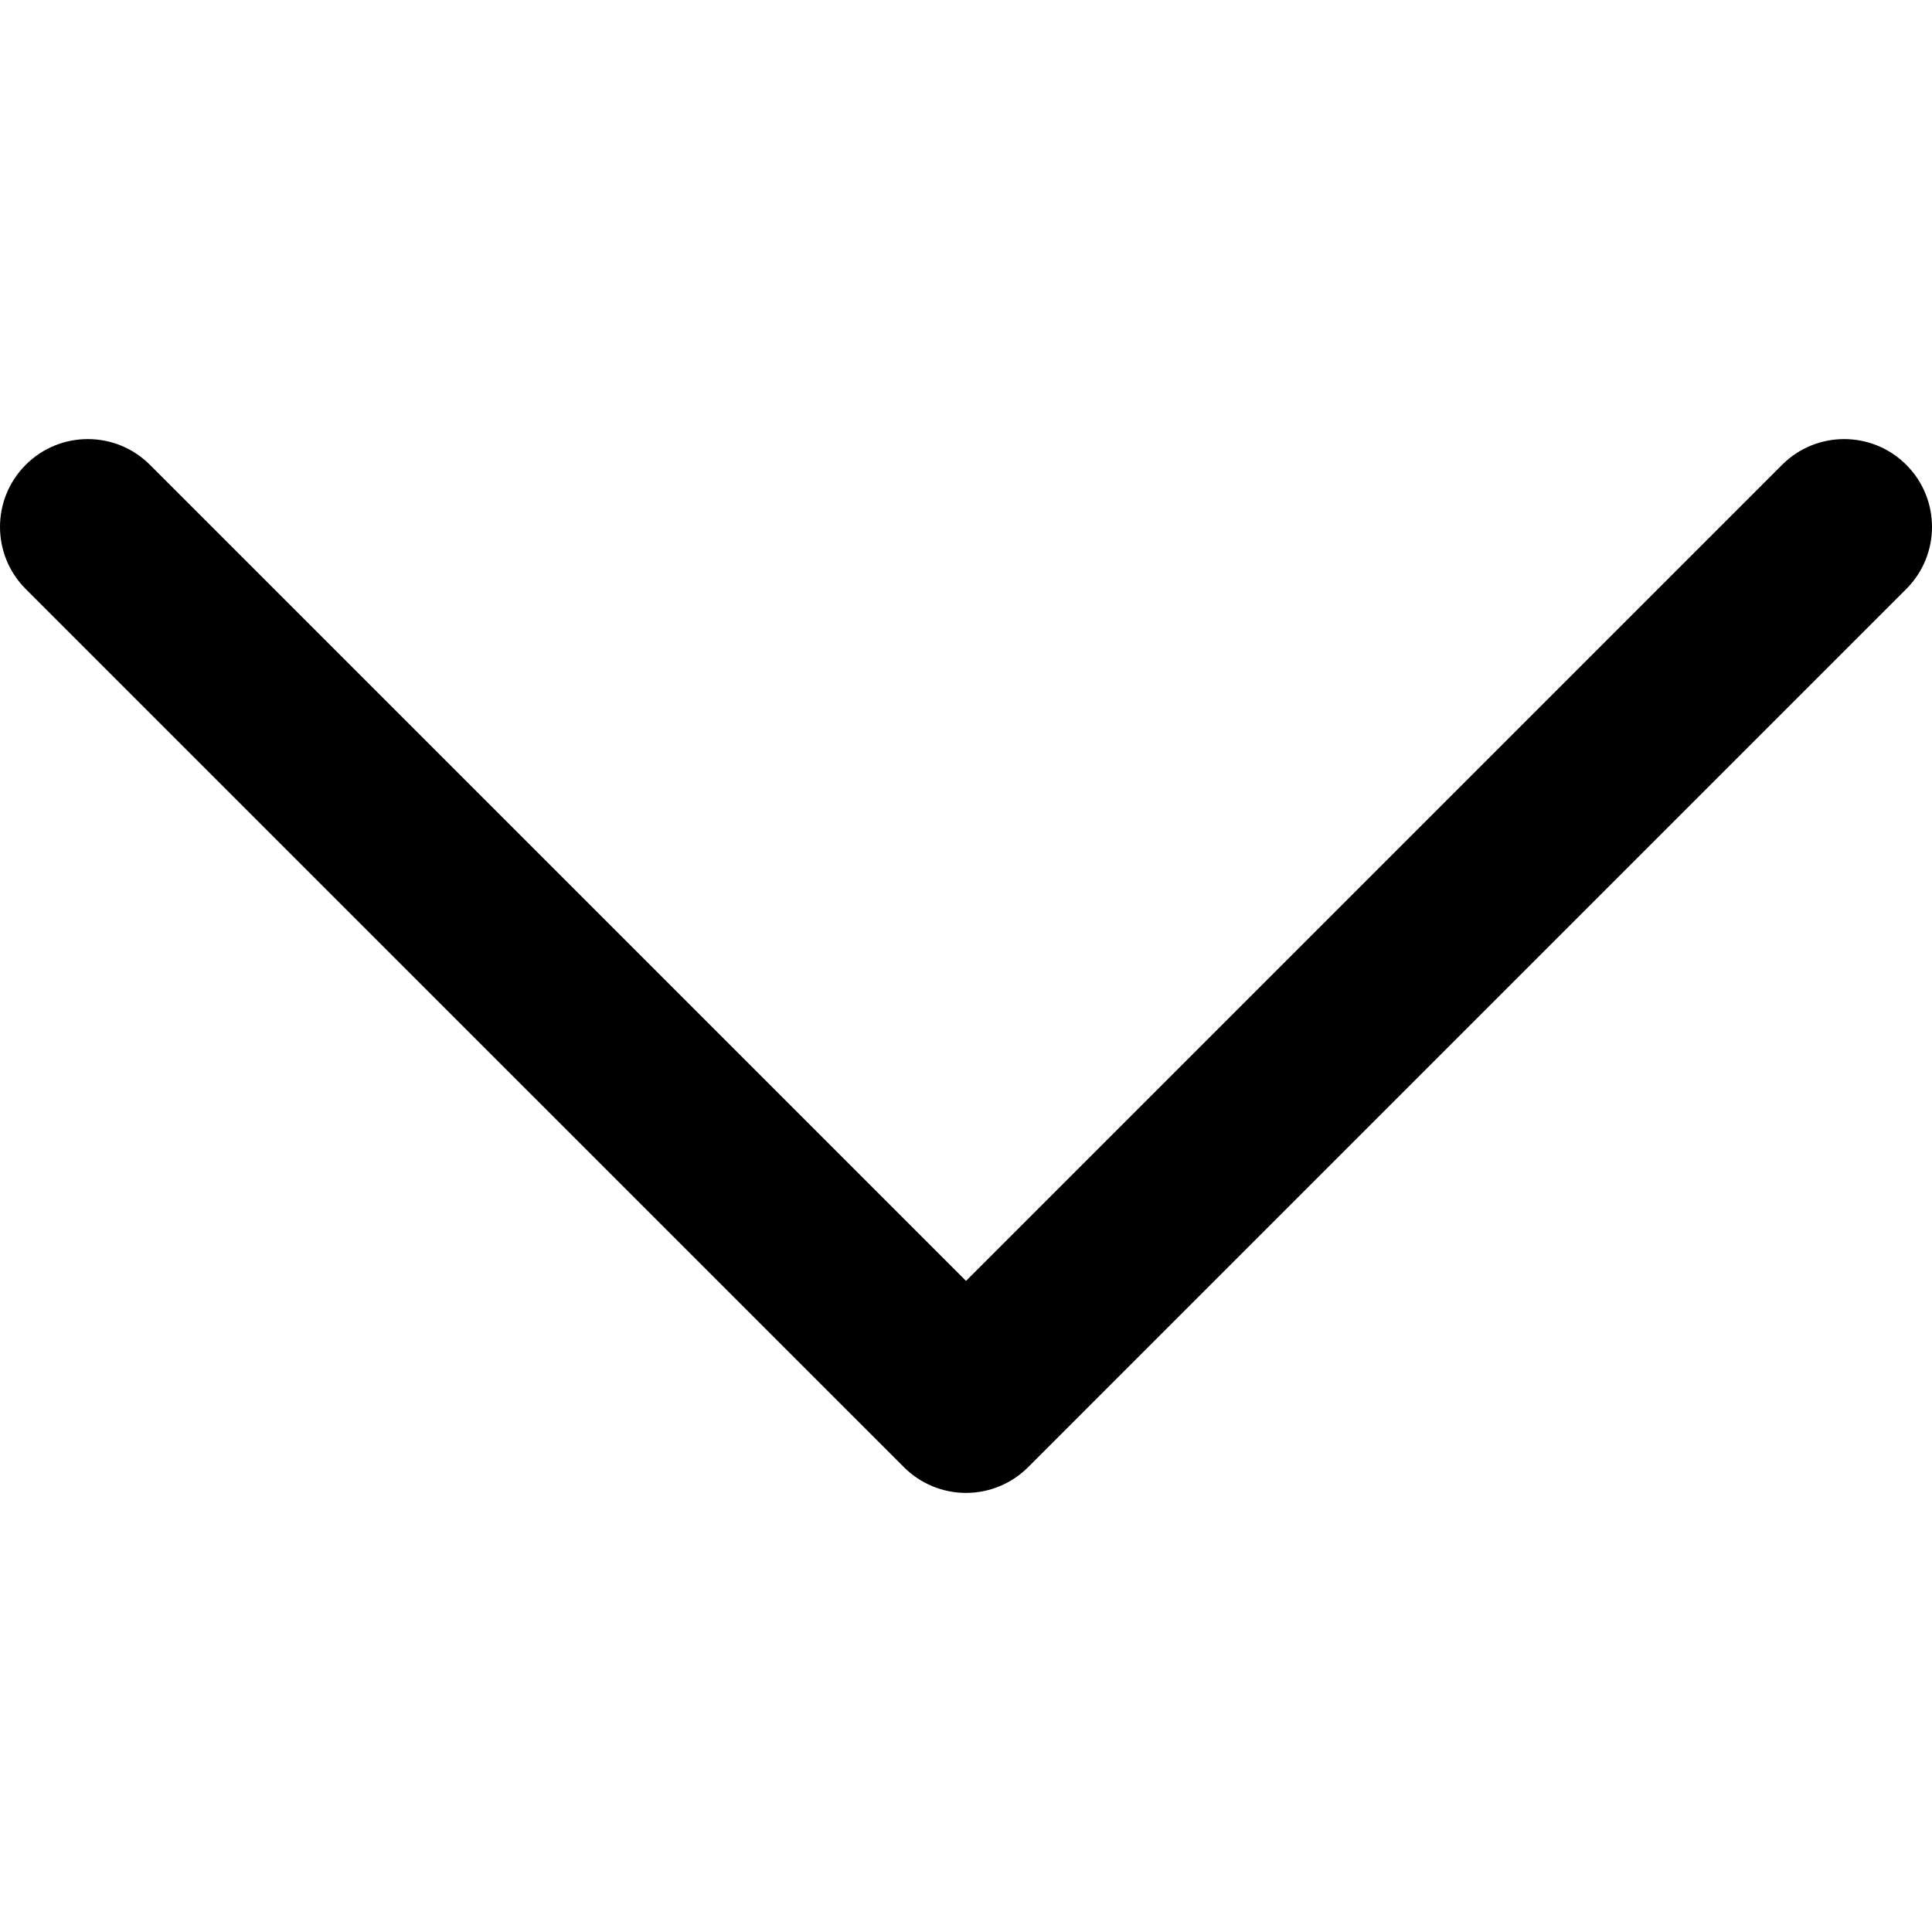
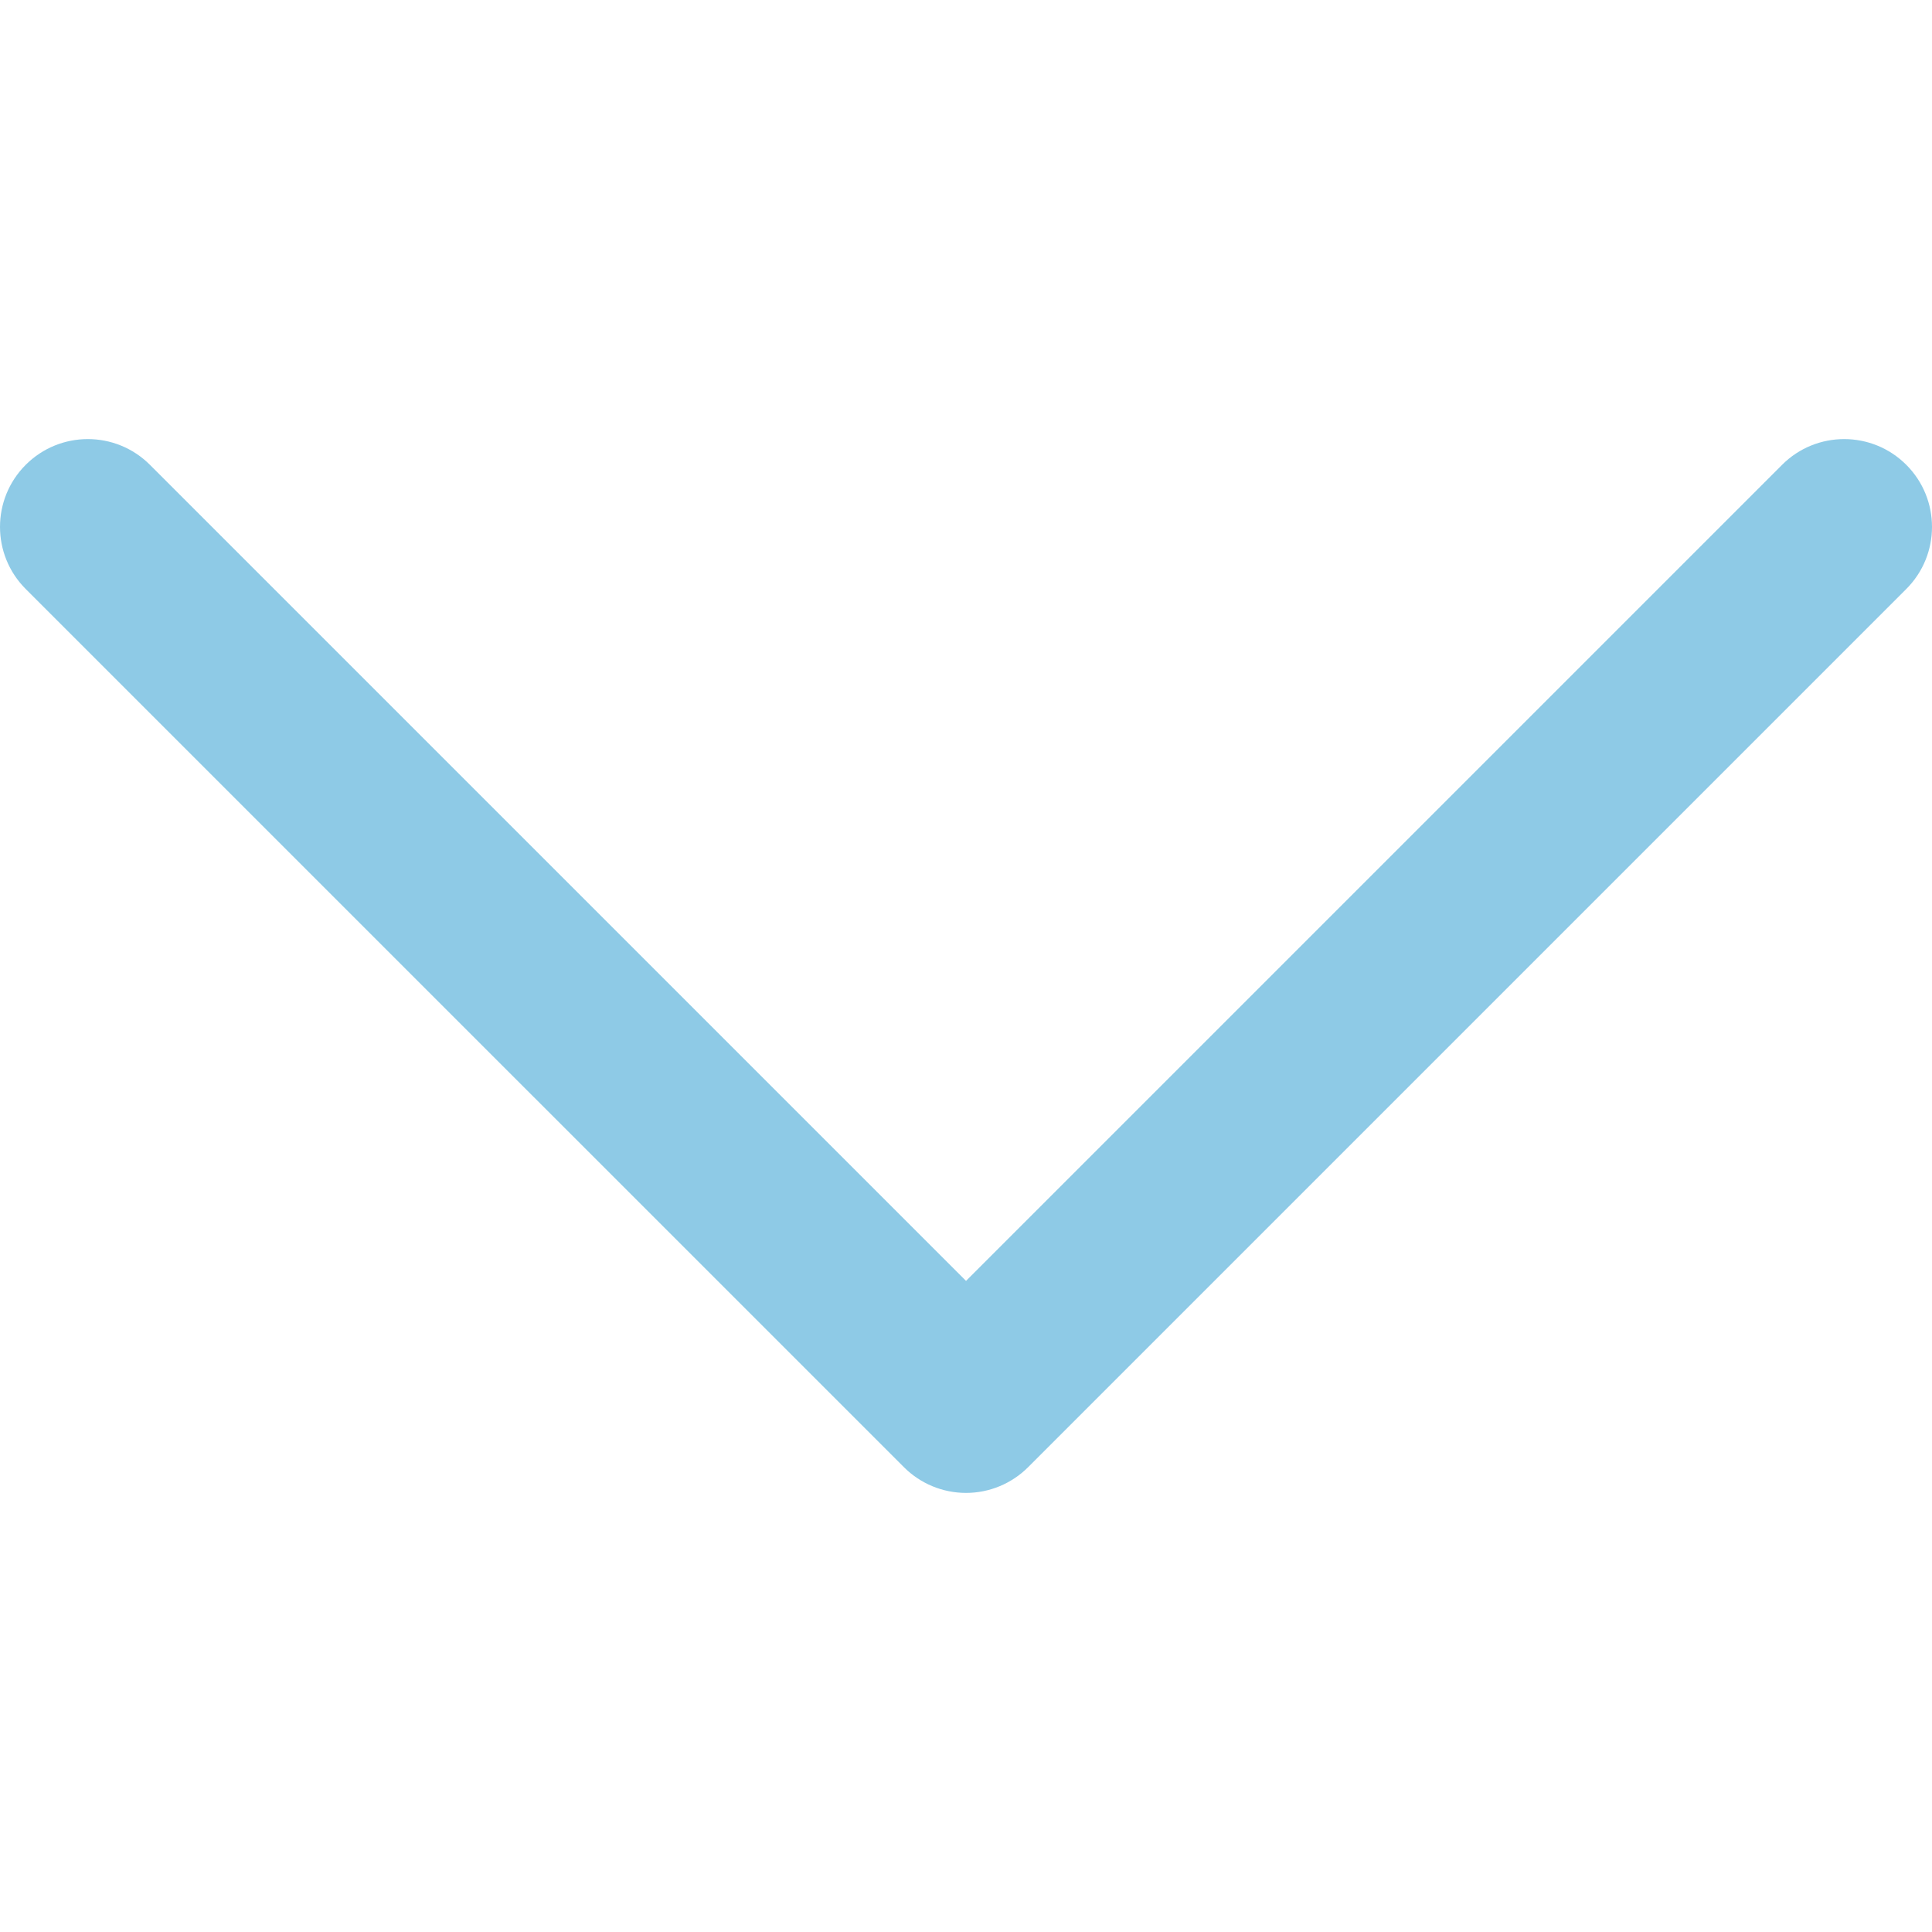
- <svg xmlns="http://www.w3.org/2000/svg" fill="" height="800px" width="800px" version="1.1" id="Layer_1" viewBox="0 0 330 330" xml:space="preserve">
+ <svg xmlns="http://www.w3.org/2000/svg" fill="#8ECAE6" height="800px" width="800px" version="1.1" id="Layer_1" viewBox="0 0 330 330" xml:space="preserve">
  <path id="XMLID_225_" d="M325.607,79.393c-5.857-5.857-15.355-5.858-21.213,0.001l-139.39,139.393L25.607,79.393  c-5.857-5.857-15.355-5.858-21.213,0.001c-5.858,5.858-5.858,15.355,0,21.213l150.004,150c2.813,2.813,6.628,4.393,10.606,4.393  s7.794-1.581,10.606-4.394l149.996-150C331.465,94.749,331.465,85.251,325.607,79.393z" />
</svg>
